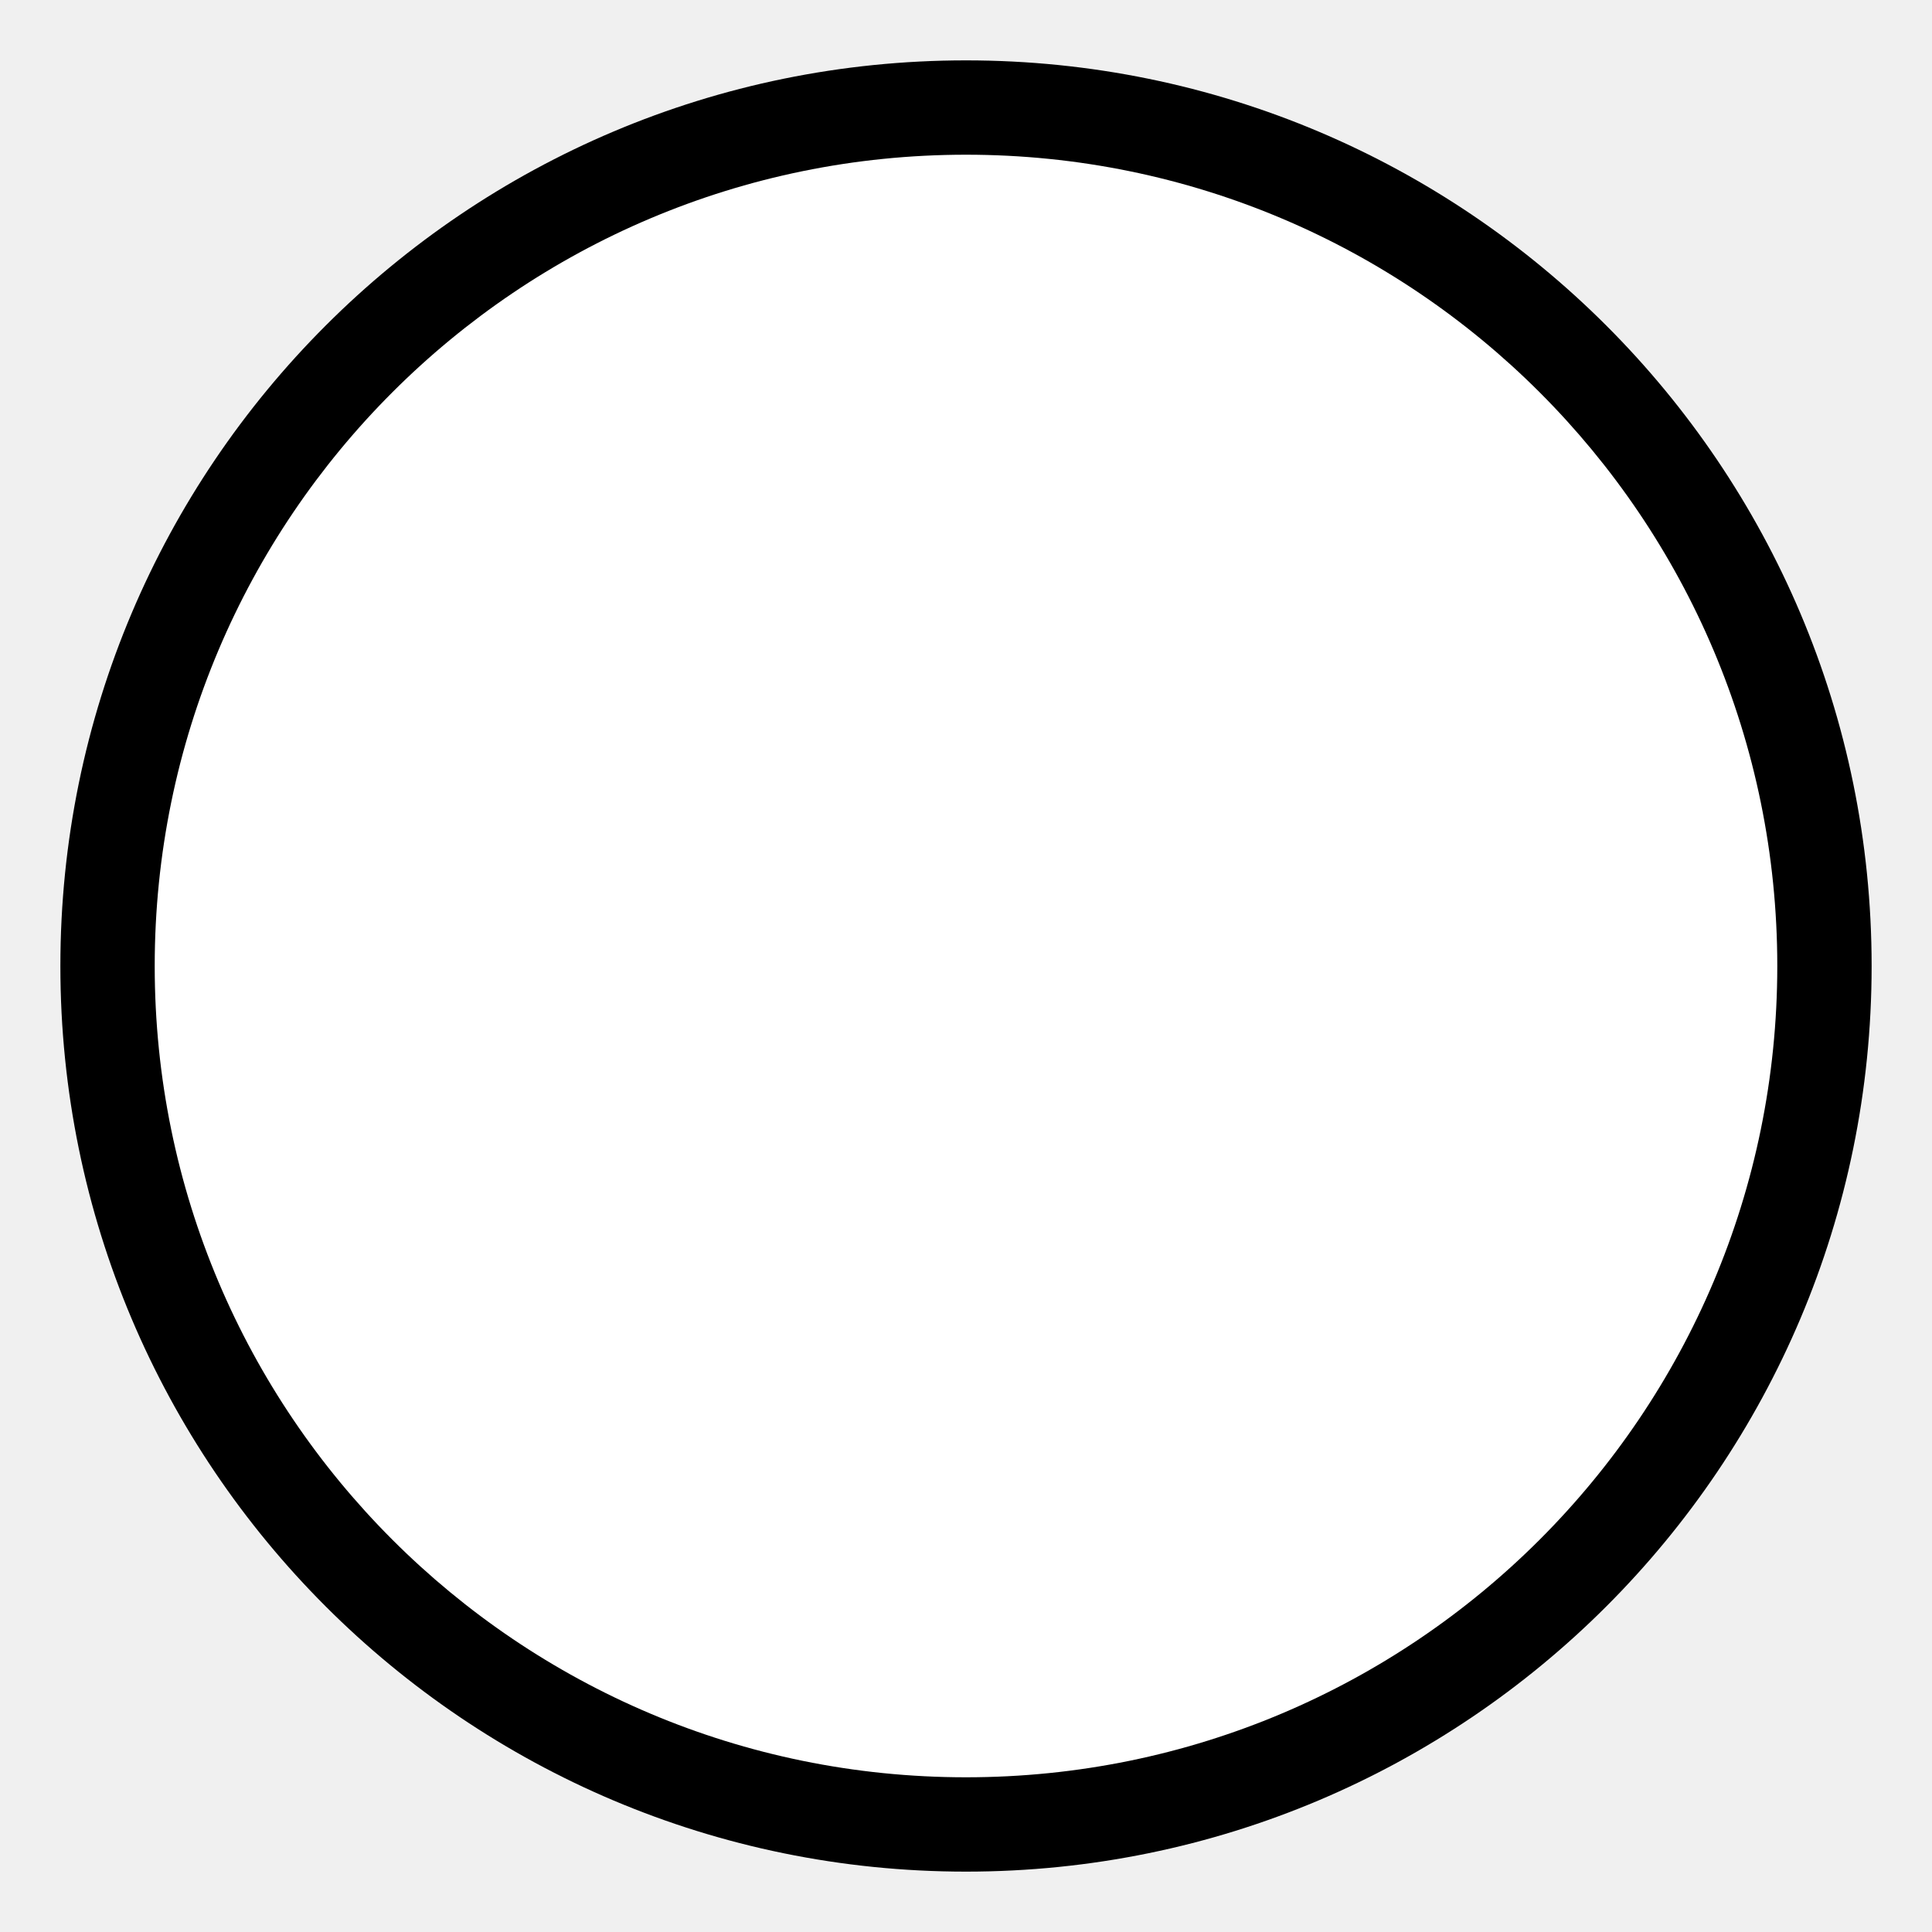
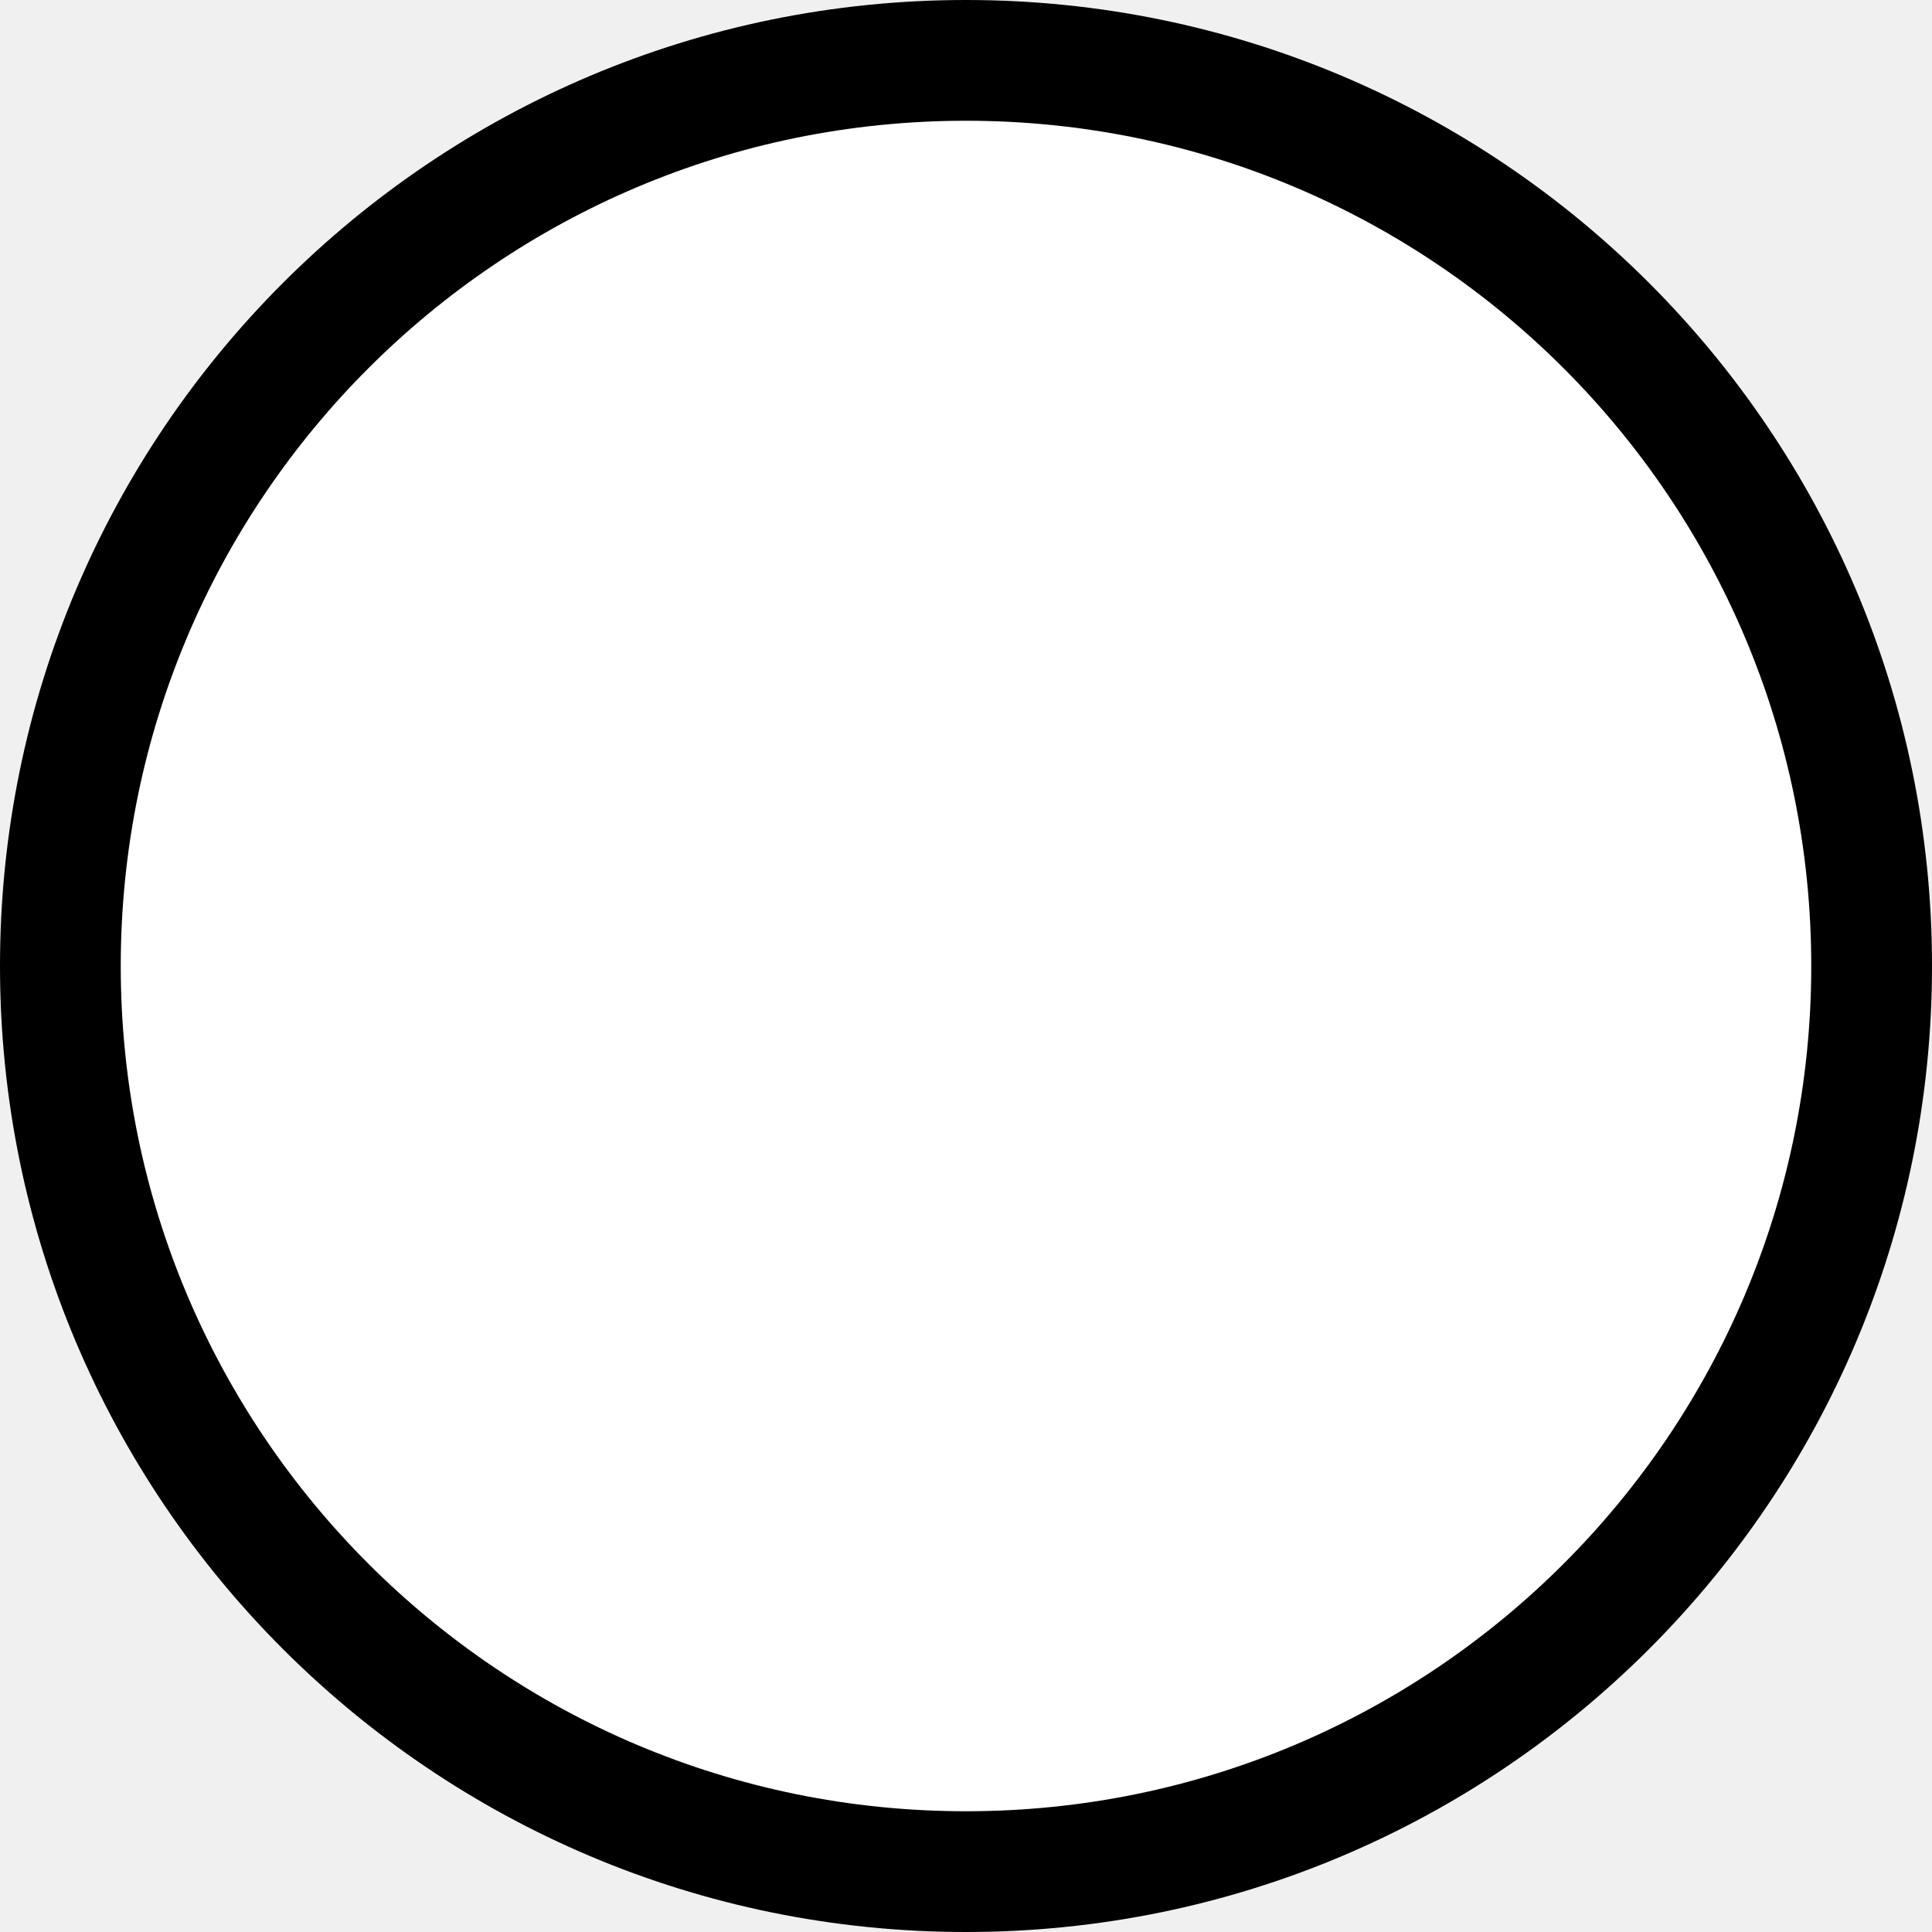
- <svg xmlns="http://www.w3.org/2000/svg" width="512" height="512" viewBox="0 0 512 512" version="1.1" id="svg1">
+ <svg xmlns="http://www.w3.org/2000/svg" width="400" height="400" viewBox="0 0 400 400" version="1.1" id="svg1">
  <defs id="defs1" />
  <g id="layer1">
-     <circle style="fill:#000000" id="path8" cx="256" cy="256" r="240" />
-     <circle style="fill:#ffffff;stroke-width:0.935" id="circle10" cx="256" cy="256" r="215" />
+     <circle style="fill:#000000;stroke-width:1.005" id="path1" cx="200" cy="200" r="200" />
+     <circle style="fill:#ffffff;fill-opacity:1;stroke-width:0.879" id="circle2" cx="200" cy="200" r="175" />
  </g>
</svg>
